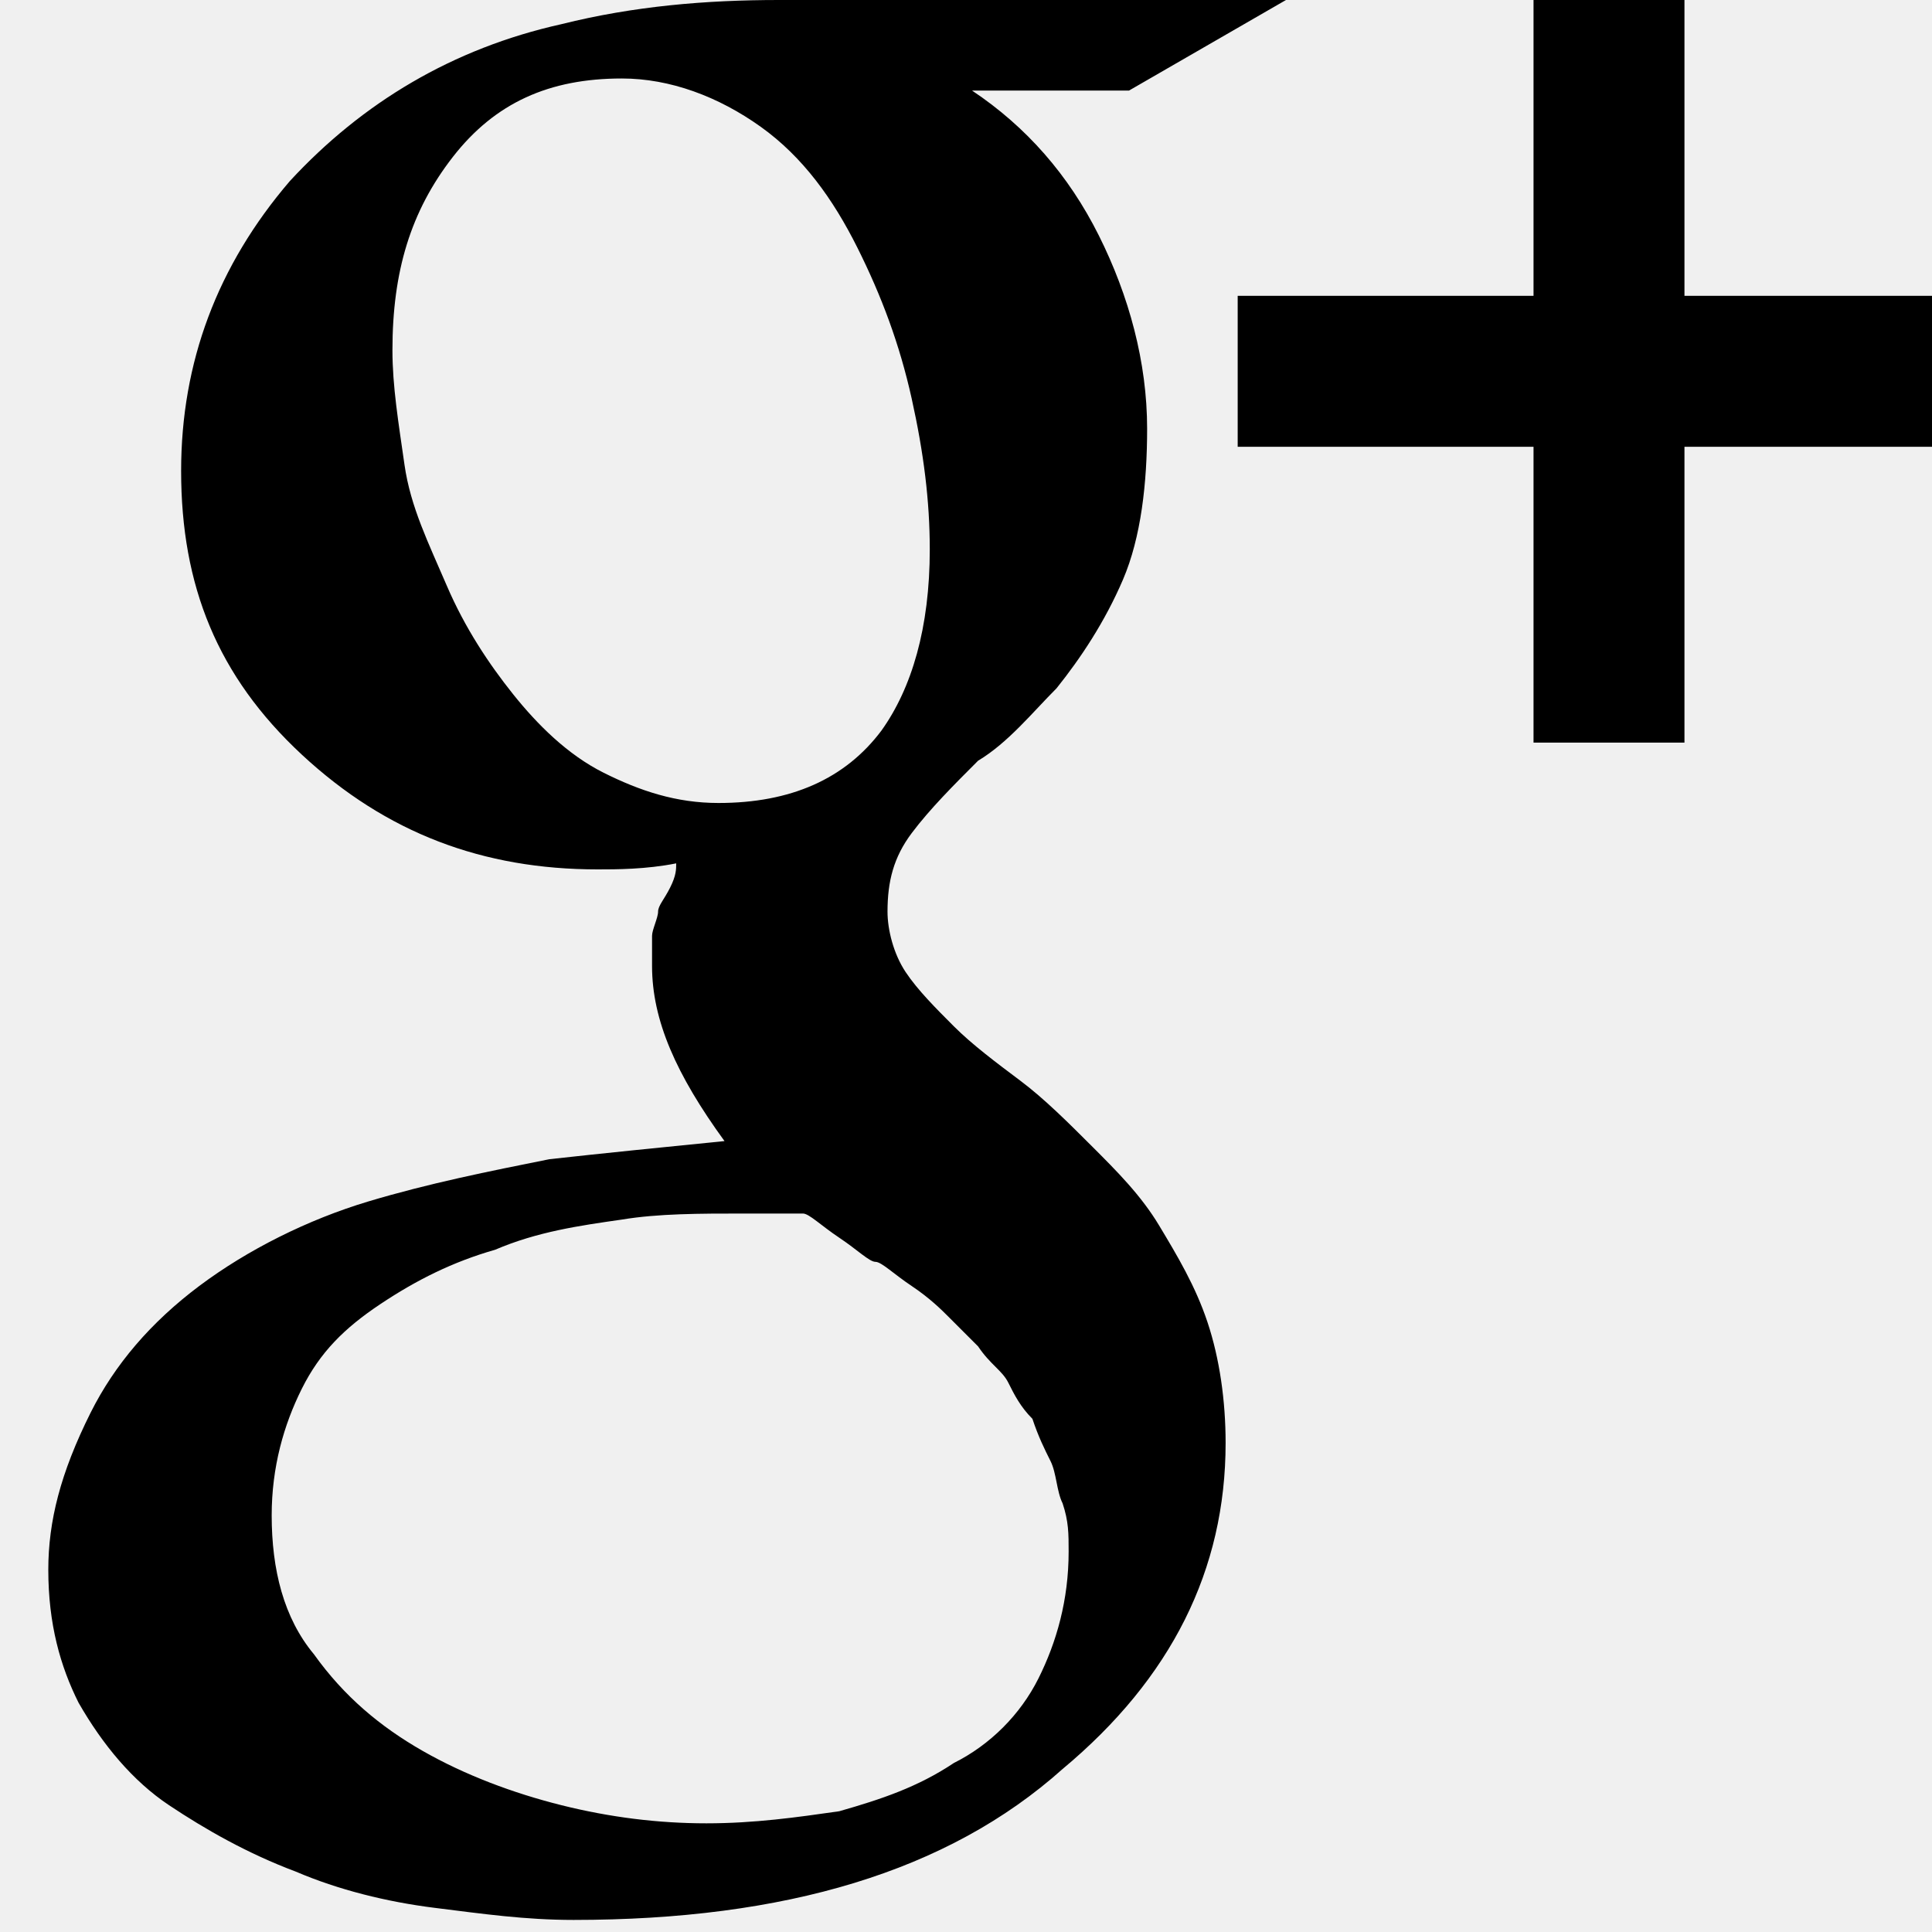
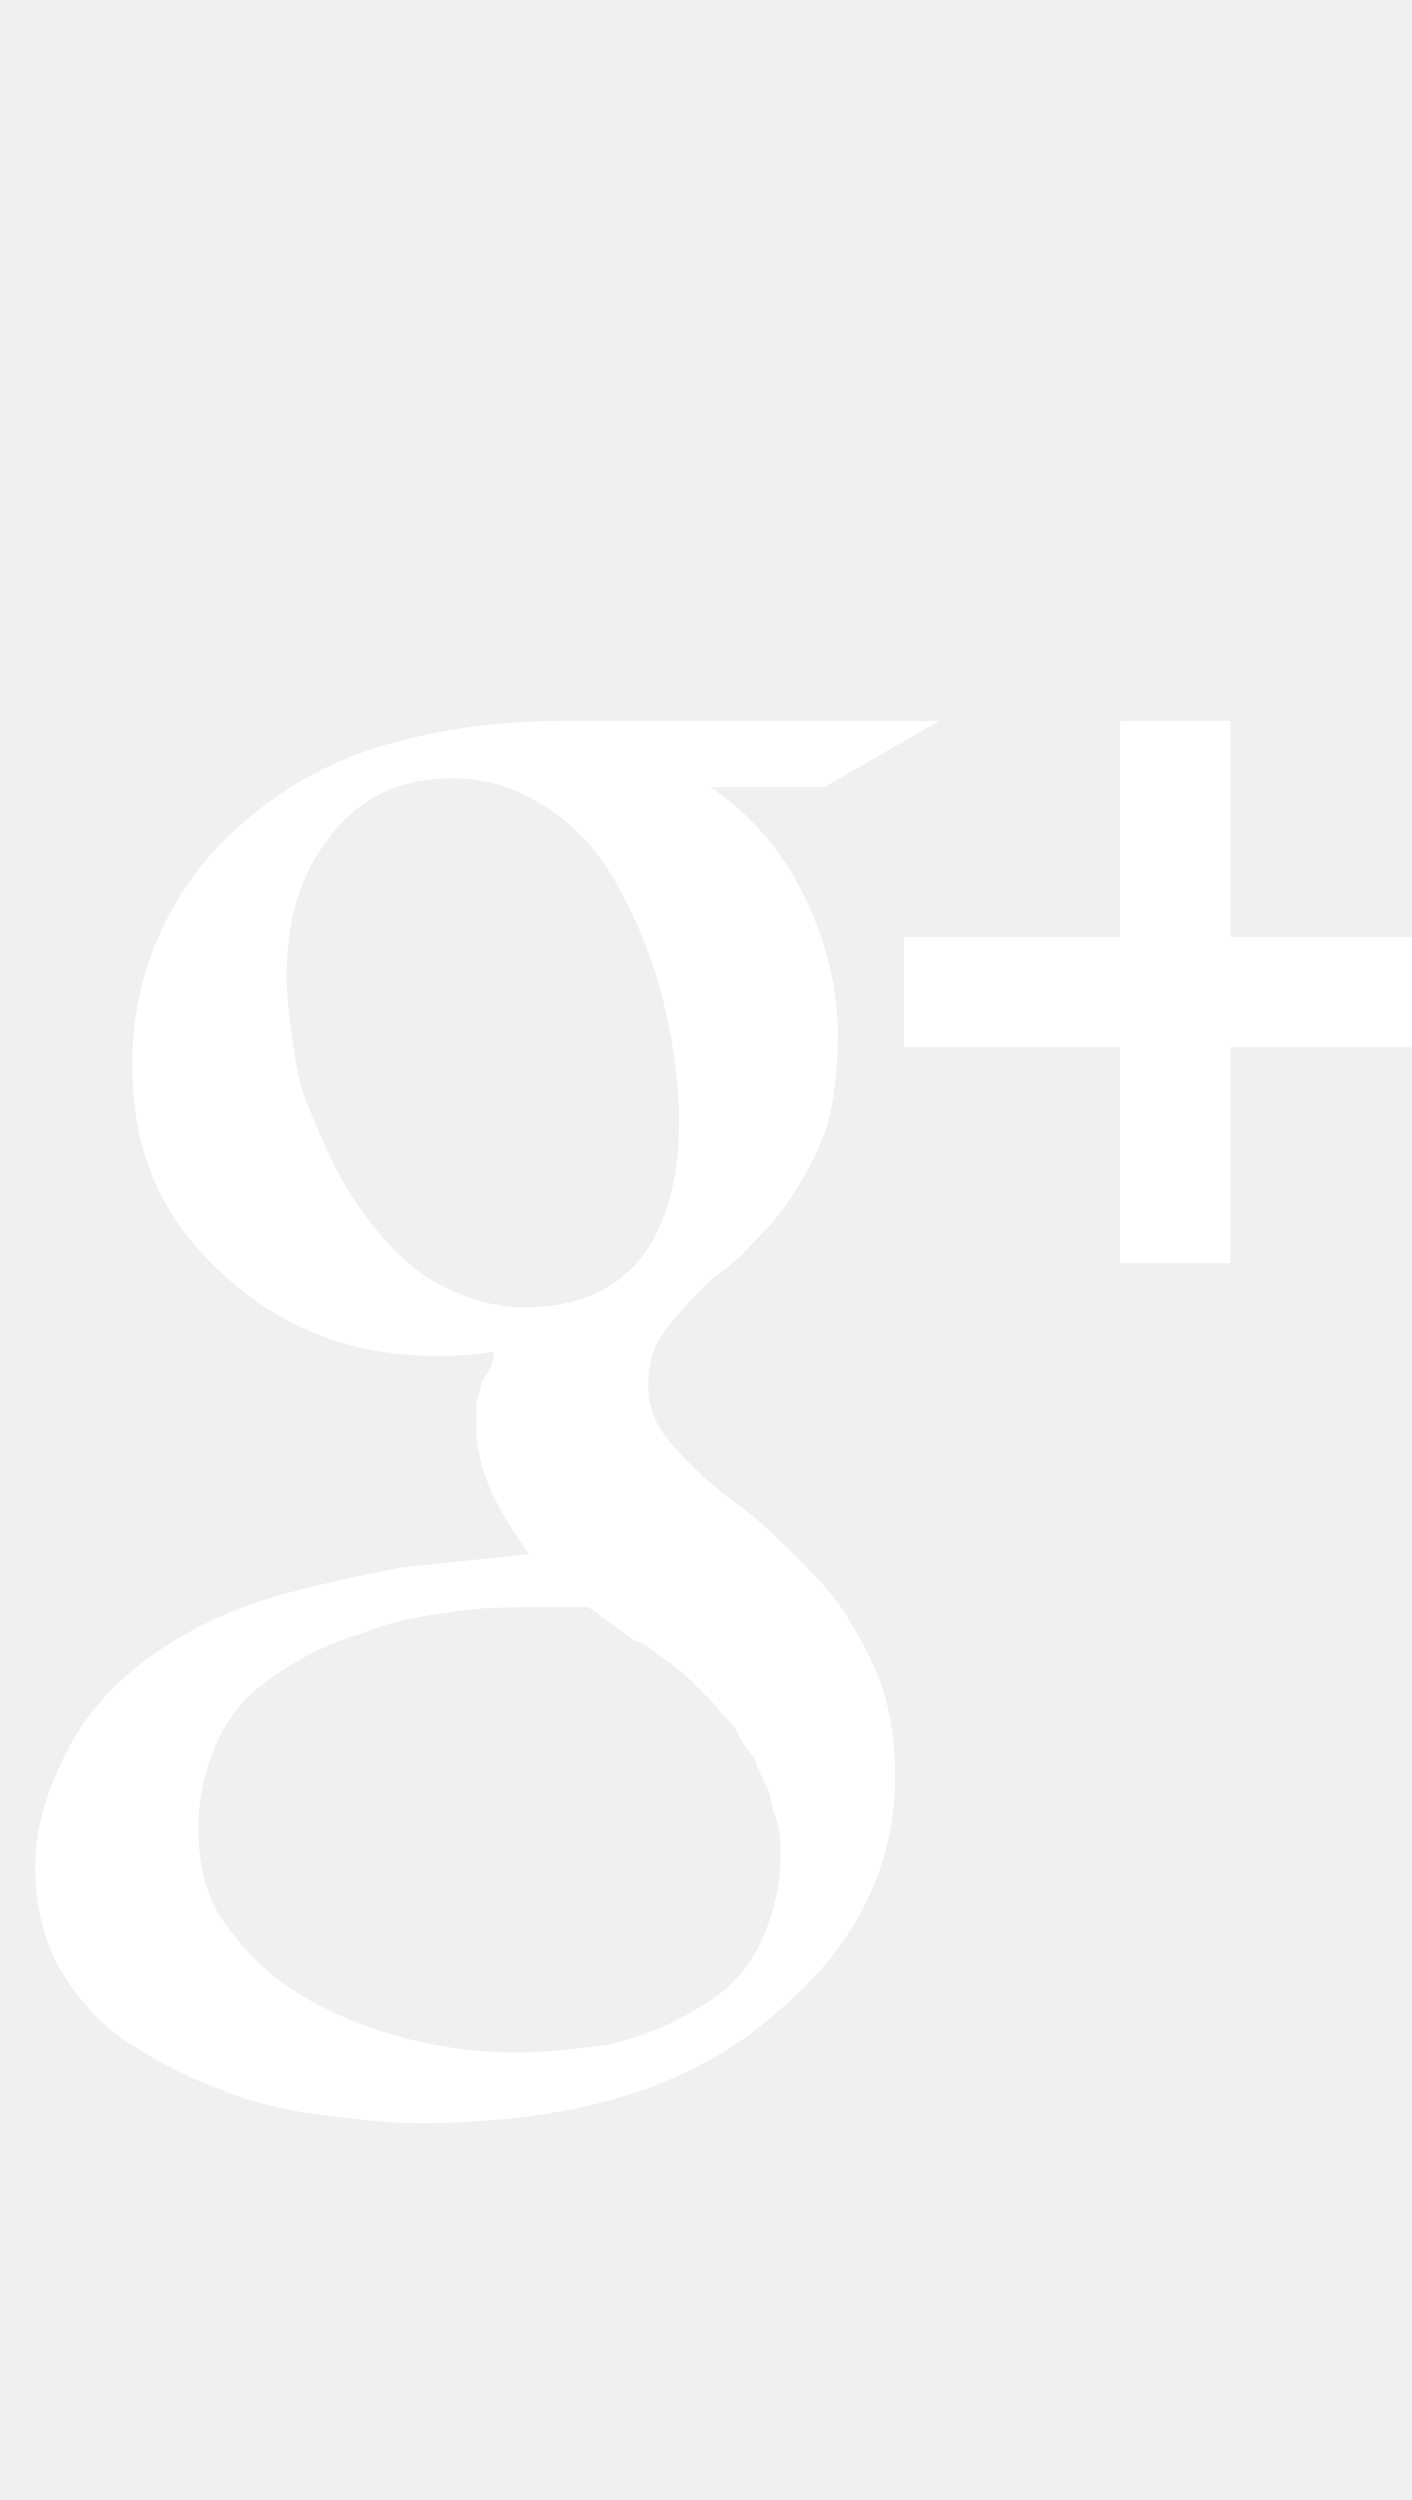
- <svg xmlns="http://www.w3.org/2000/svg" version="1.1" id="Layer_1" x="0px" y="0px" viewBox="0 0 32 32" style="enable-background:new 0 0 32 32;" xml:space="preserve">
+ <svg xmlns="http://www.w3.org/2000/svg" version="1.1" id="Layer_1" x="0px" y="0px" viewBox="0 0 32 24" height="56.693px" width="32" style="enable-background:new 0 0 32 32;fill:#fff;" xml:space="preserve">
  <path d="M17.7,25.7c0-0.3,0-0.5-0.1-0.8c-0.1-0.2-0.1-0.5-0.2-0.7c-0.1-0.2-0.2-0.4-0.3-0.7c-0.2-0.2-0.3-0.4-0.4-0.6  c-0.1-0.2-0.3-0.3-0.5-0.6c-0.2-0.2-0.4-0.4-0.5-0.5c-0.1-0.1-0.3-0.3-0.6-0.5c-0.3-0.2-0.5-0.4-0.6-0.4s-0.3-0.2-0.6-0.4  c-0.3-0.2-0.5-0.4-0.6-0.4c-0.2,0-0.5,0-1,0c-0.7,0-1.4,0-2,0.1c-0.7,0.1-1.4,0.2-2.1,0.5c-0.7,0.2-1.3,0.5-1.9,0.9s-1,0.8-1.3,1.4  c-0.3,0.6-0.5,1.3-0.5,2.1c0,0.9,0.2,1.7,0.7,2.3c0.5,0.7,1.1,1.2,1.8,1.6s1.5,0.7,2.3,0.9s1.6,0.3,2.4,0.3c0.8,0,1.5-0.1,2.2-0.2  c0.7-0.2,1.3-0.4,1.9-0.8c0.6-0.3,1.1-0.8,1.4-1.4C17.5,27.2,17.7,26.5,17.7,25.7z M15.4,9.1c0-0.8-0.1-1.6-0.3-2.5  c-0.2-0.9-0.5-1.7-0.9-2.5c-0.4-0.8-0.9-1.5-1.6-2c-0.7-0.5-1.5-0.8-2.3-0.8c-1.2,0-2.1,0.4-2.8,1.3c-0.7,0.9-1,1.9-1,3.2  c0,0.6,0.1,1.2,0.2,1.9c0.1,0.7,0.4,1.3,0.7,2c0.3,0.7,0.7,1.3,1.1,1.8c0.4,0.5,0.9,1,1.5,1.3c0.6,0.3,1.2,0.5,1.9,0.5  c1.2,0,2.1-0.4,2.7-1.2C15.1,11.4,15.4,10.4,15.4,9.1z M12.9,0h8.4l-2.6,1.5h-2.6c0.9,0.6,1.6,1.4,2.1,2.4s0.8,2.1,0.8,3.2  c0,0.9-0.1,1.8-0.4,2.5c-0.3,0.7-0.7,1.3-1.1,1.8c-0.4,0.4-0.8,0.9-1.3,1.2c-0.4,0.4-0.8,0.8-1.1,1.2c-0.3,0.4-0.4,0.8-0.4,1.3  c0,0.3,0.1,0.7,0.3,1c0.2,0.3,0.5,0.6,0.8,0.9c0.3,0.3,0.7,0.6,1.1,0.9c0.4,0.3,0.8,0.7,1.2,1.1c0.4,0.4,0.8,0.8,1.1,1.3  c0.3,0.5,0.6,1,0.8,1.6c0.2,0.6,0.3,1.3,0.3,2c0,2.1-0.9,3.9-2.7,5.4c-1.9,1.7-4.6,2.5-8.1,2.5c-0.8,0-1.5-0.1-2.3-0.2  c-0.8-0.1-1.6-0.3-2.3-0.6c-0.8-0.3-1.5-0.7-2.1-1.1c-0.6-0.4-1.1-1-1.5-1.7C1,27.6,0.8,26.9,0.8,26c0-0.8,0.2-1.6,0.7-2.6  c0.4-0.8,1-1.5,1.8-2.1c0.8-0.6,1.8-1.1,2.8-1.4c1-0.3,2-0.5,3-0.7c0.9-0.1,1.9-0.2,2.9-0.3c-0.8-1.1-1.2-2-1.2-2.9  c0-0.2,0-0.3,0-0.5c0-0.1,0.1-0.3,0.1-0.4c0-0.1,0.1-0.2,0.2-0.4c0.1-0.2,0.1-0.3,0.1-0.4c-0.5,0.1-1,0.1-1.3,0.1  c-1.9,0-3.5-0.6-4.9-1.9c-1.4-1.3-2-2.8-2-4.7c0-1.8,0.6-3.4,1.8-4.8C6,1.7,7.5,0.8,9.3,0.4C10.5,0.1,11.7,0,12.9,0z M32.8,4.9v2.5  h-4.9v4.9h-2.5V7.4h-4.9V4.9h4.9V0h2.5v4.9H32.8z" />
</svg>
